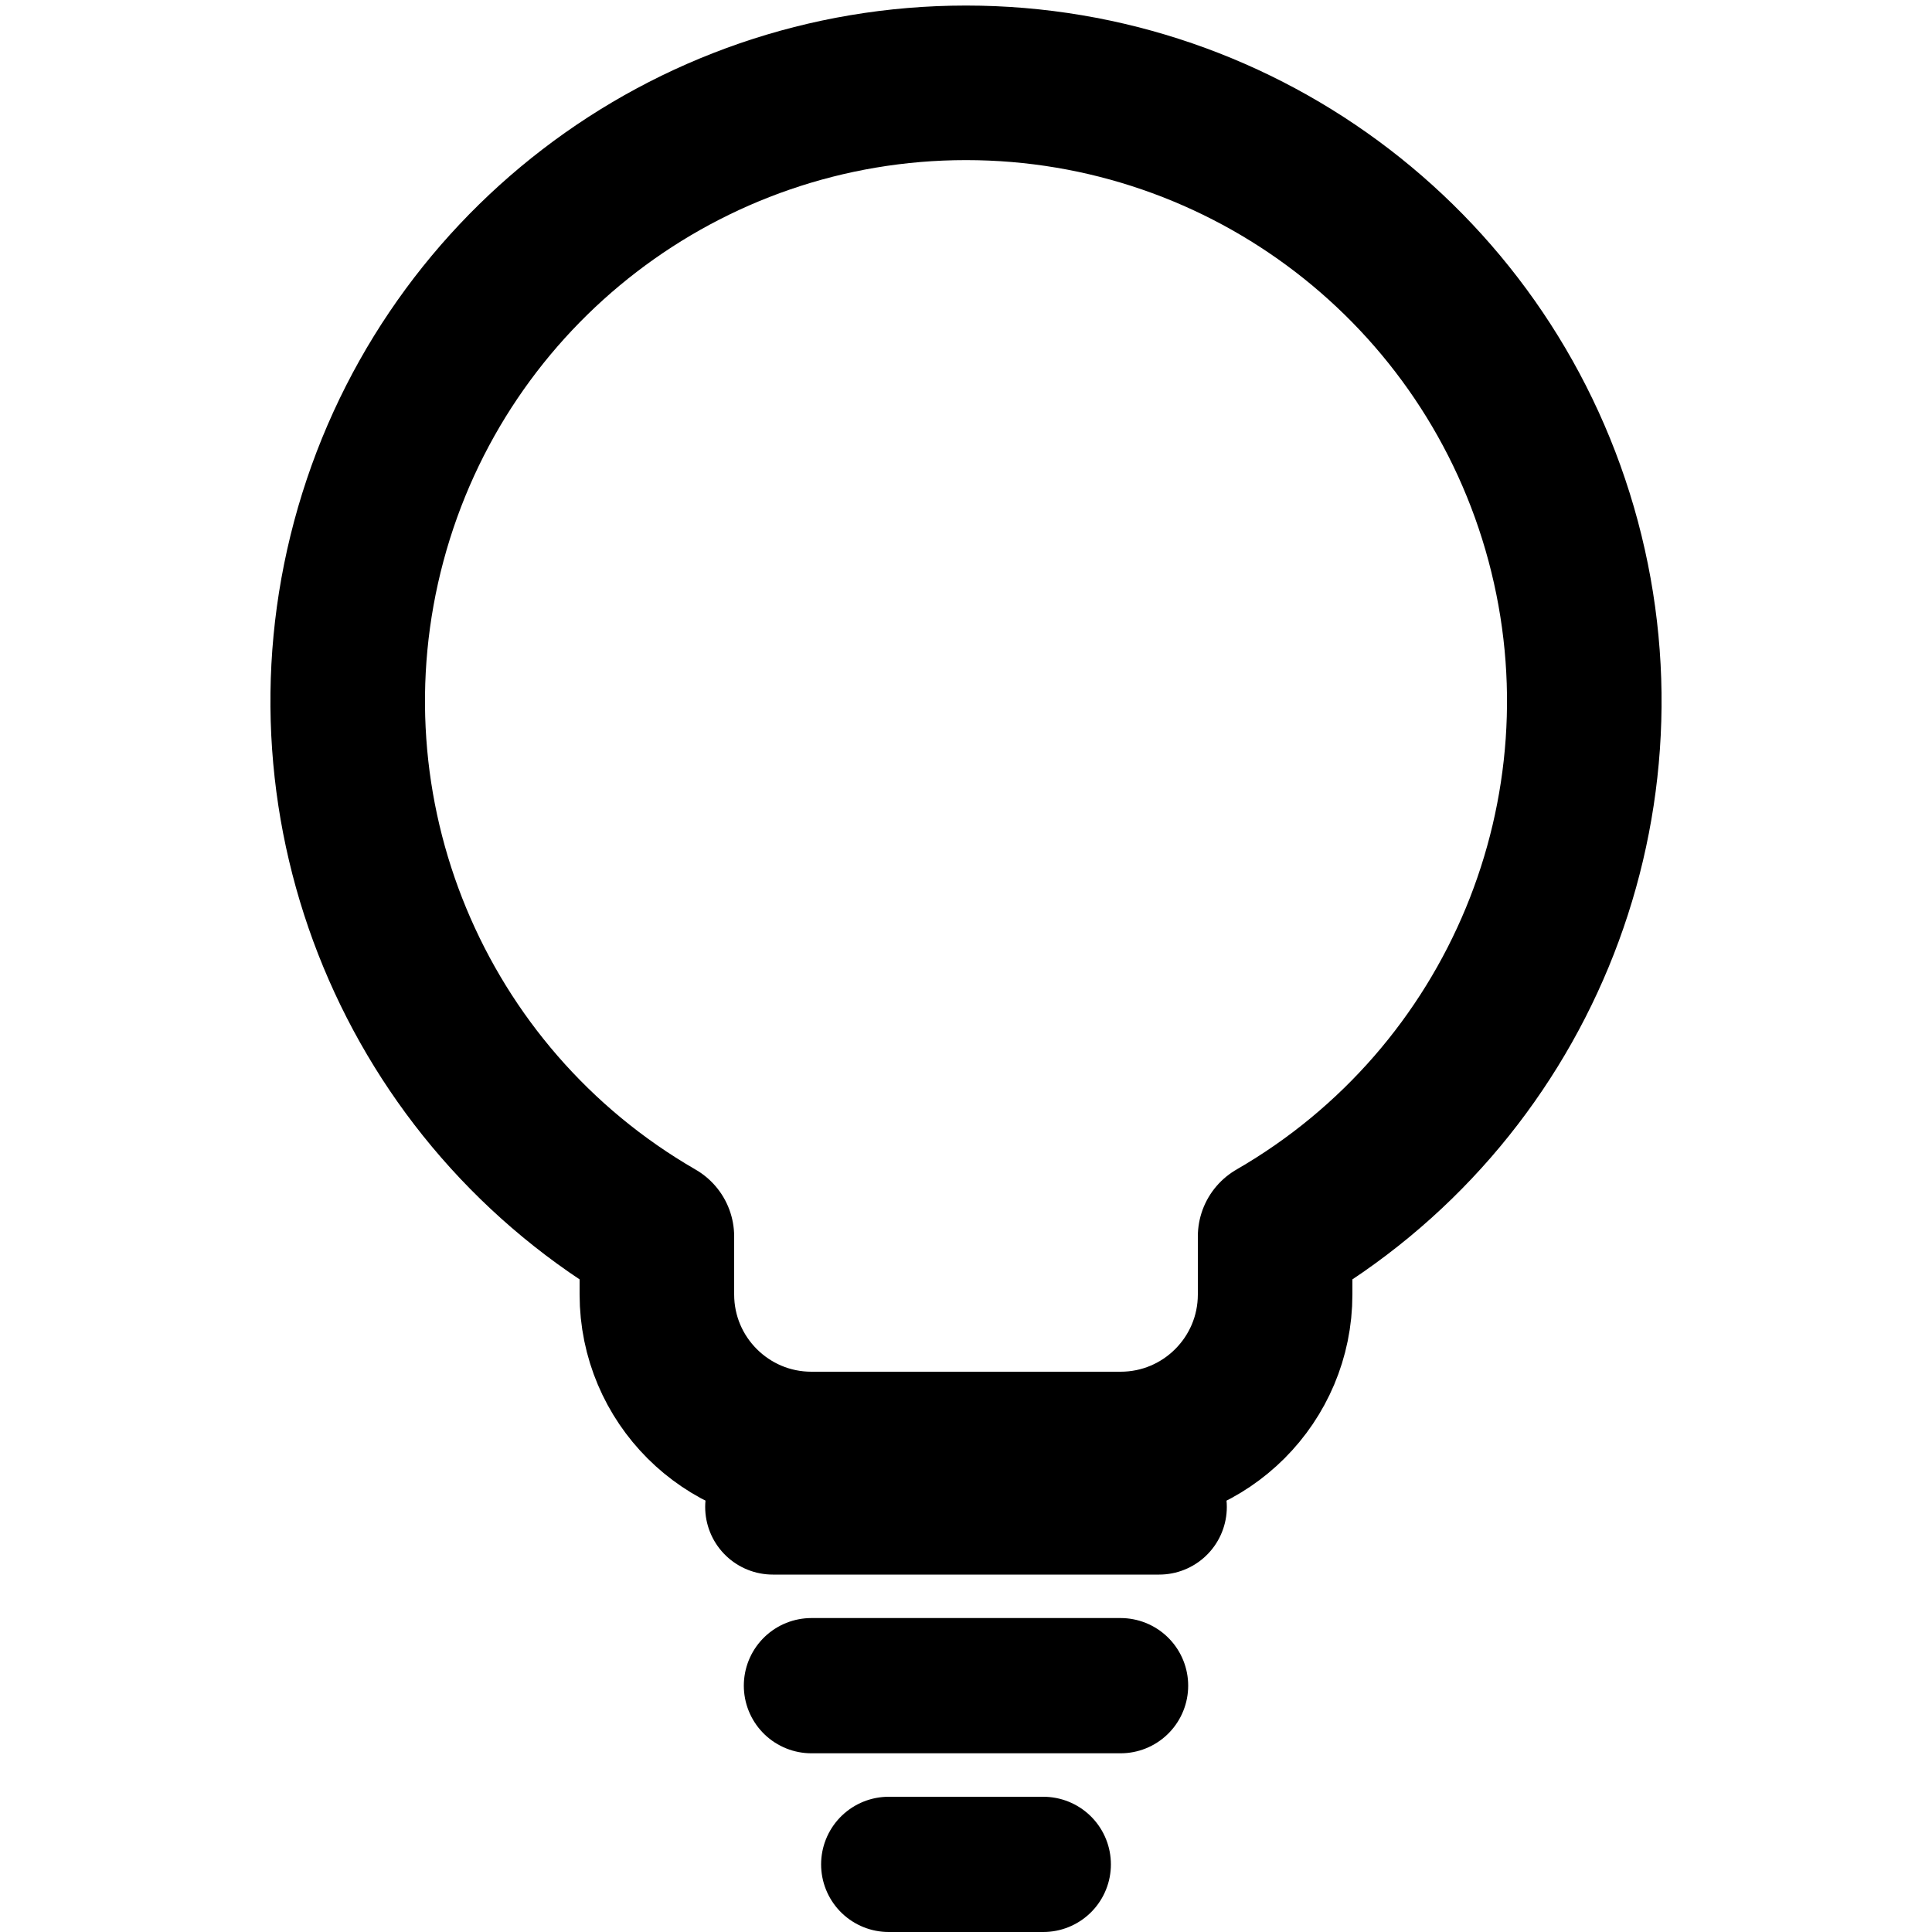
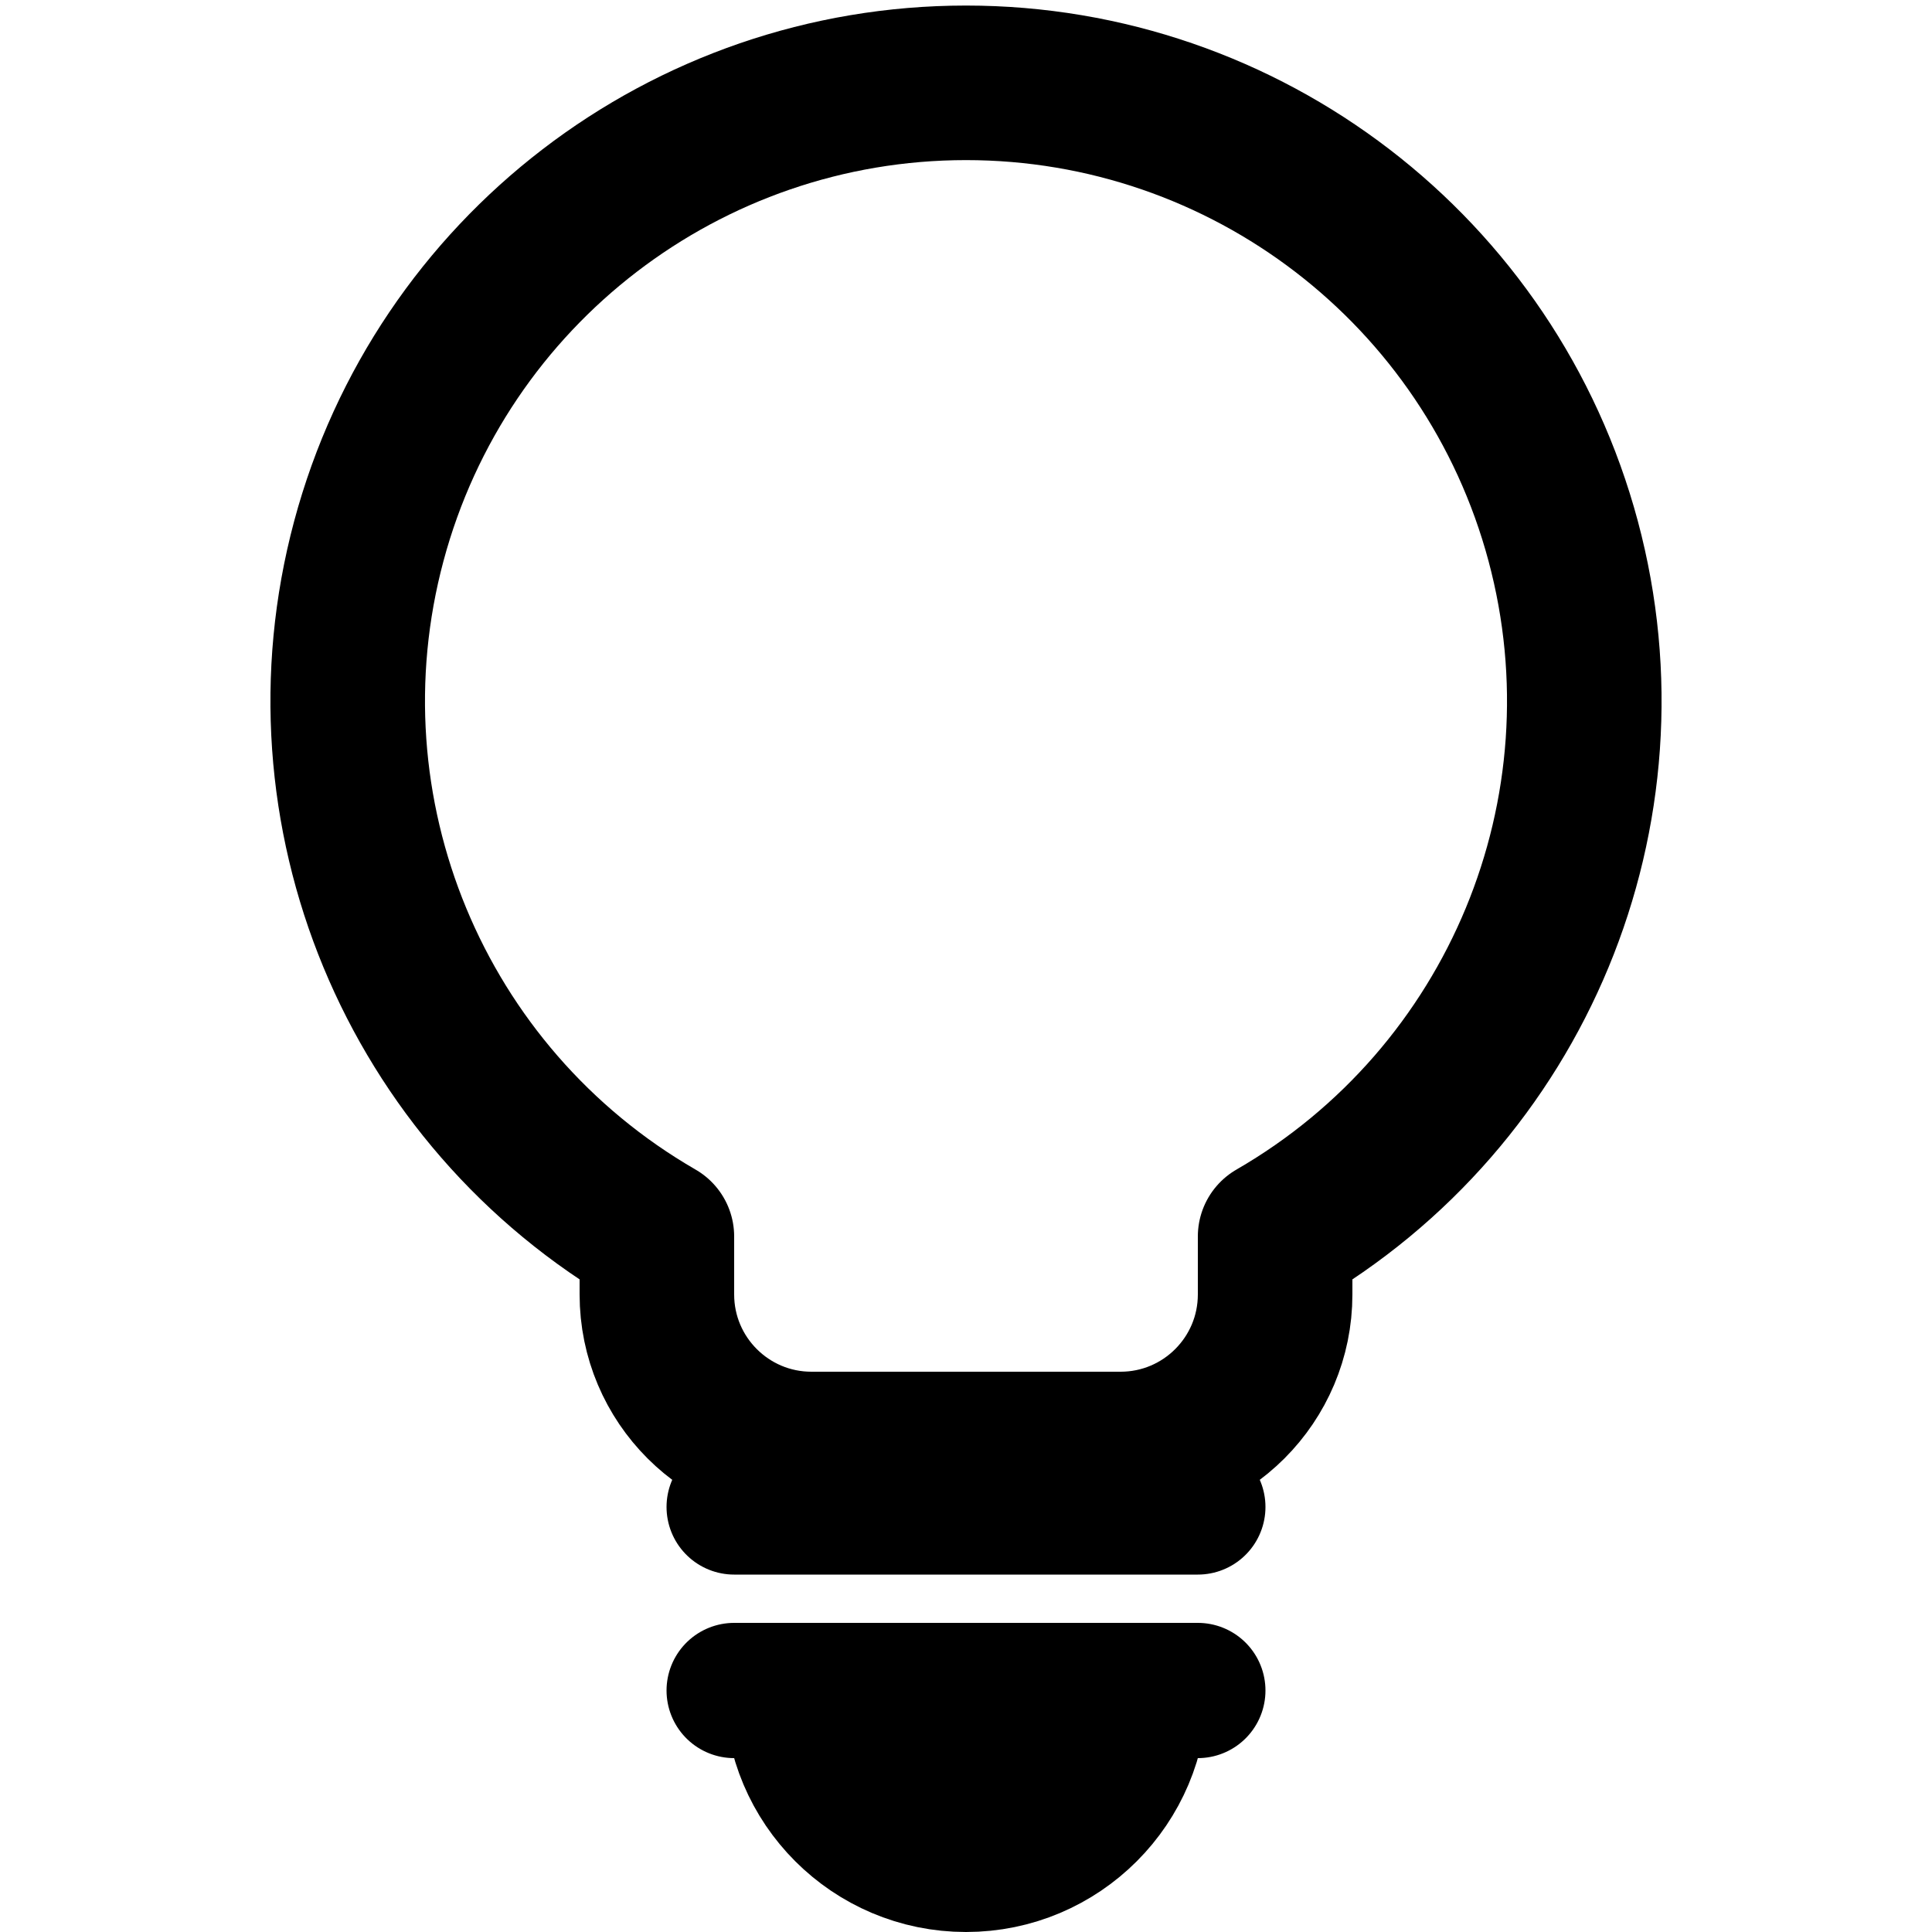
<svg xmlns="http://www.w3.org/2000/svg" viewBox="-50 -50 100 100">
  <g fill="none" stroke="currentColor" stroke-width="8" stroke-linecap="round" stroke-linejoin="round">
    <path d="M -16 14 a 32 32 0 1 1 32 0 v 3 a 8 8 0 0 1 -8 8 h -16 a 8 8 0 0 1 -8 -8 z" />
    <g stroke-width="7">
-       <path d="M -10 28 h 20" />
-       <path d="M -8 37.25 h 16" />
-       <path d="M -4 46.5 h 8" />
+       <path d="M -12 28 h 24" />
+       <path fill="currentColor" d="M -12 37.5 h 24 m -3 0 a 9 9 0 0 1 -18 0" />
    </g>
  </g>
</svg>
